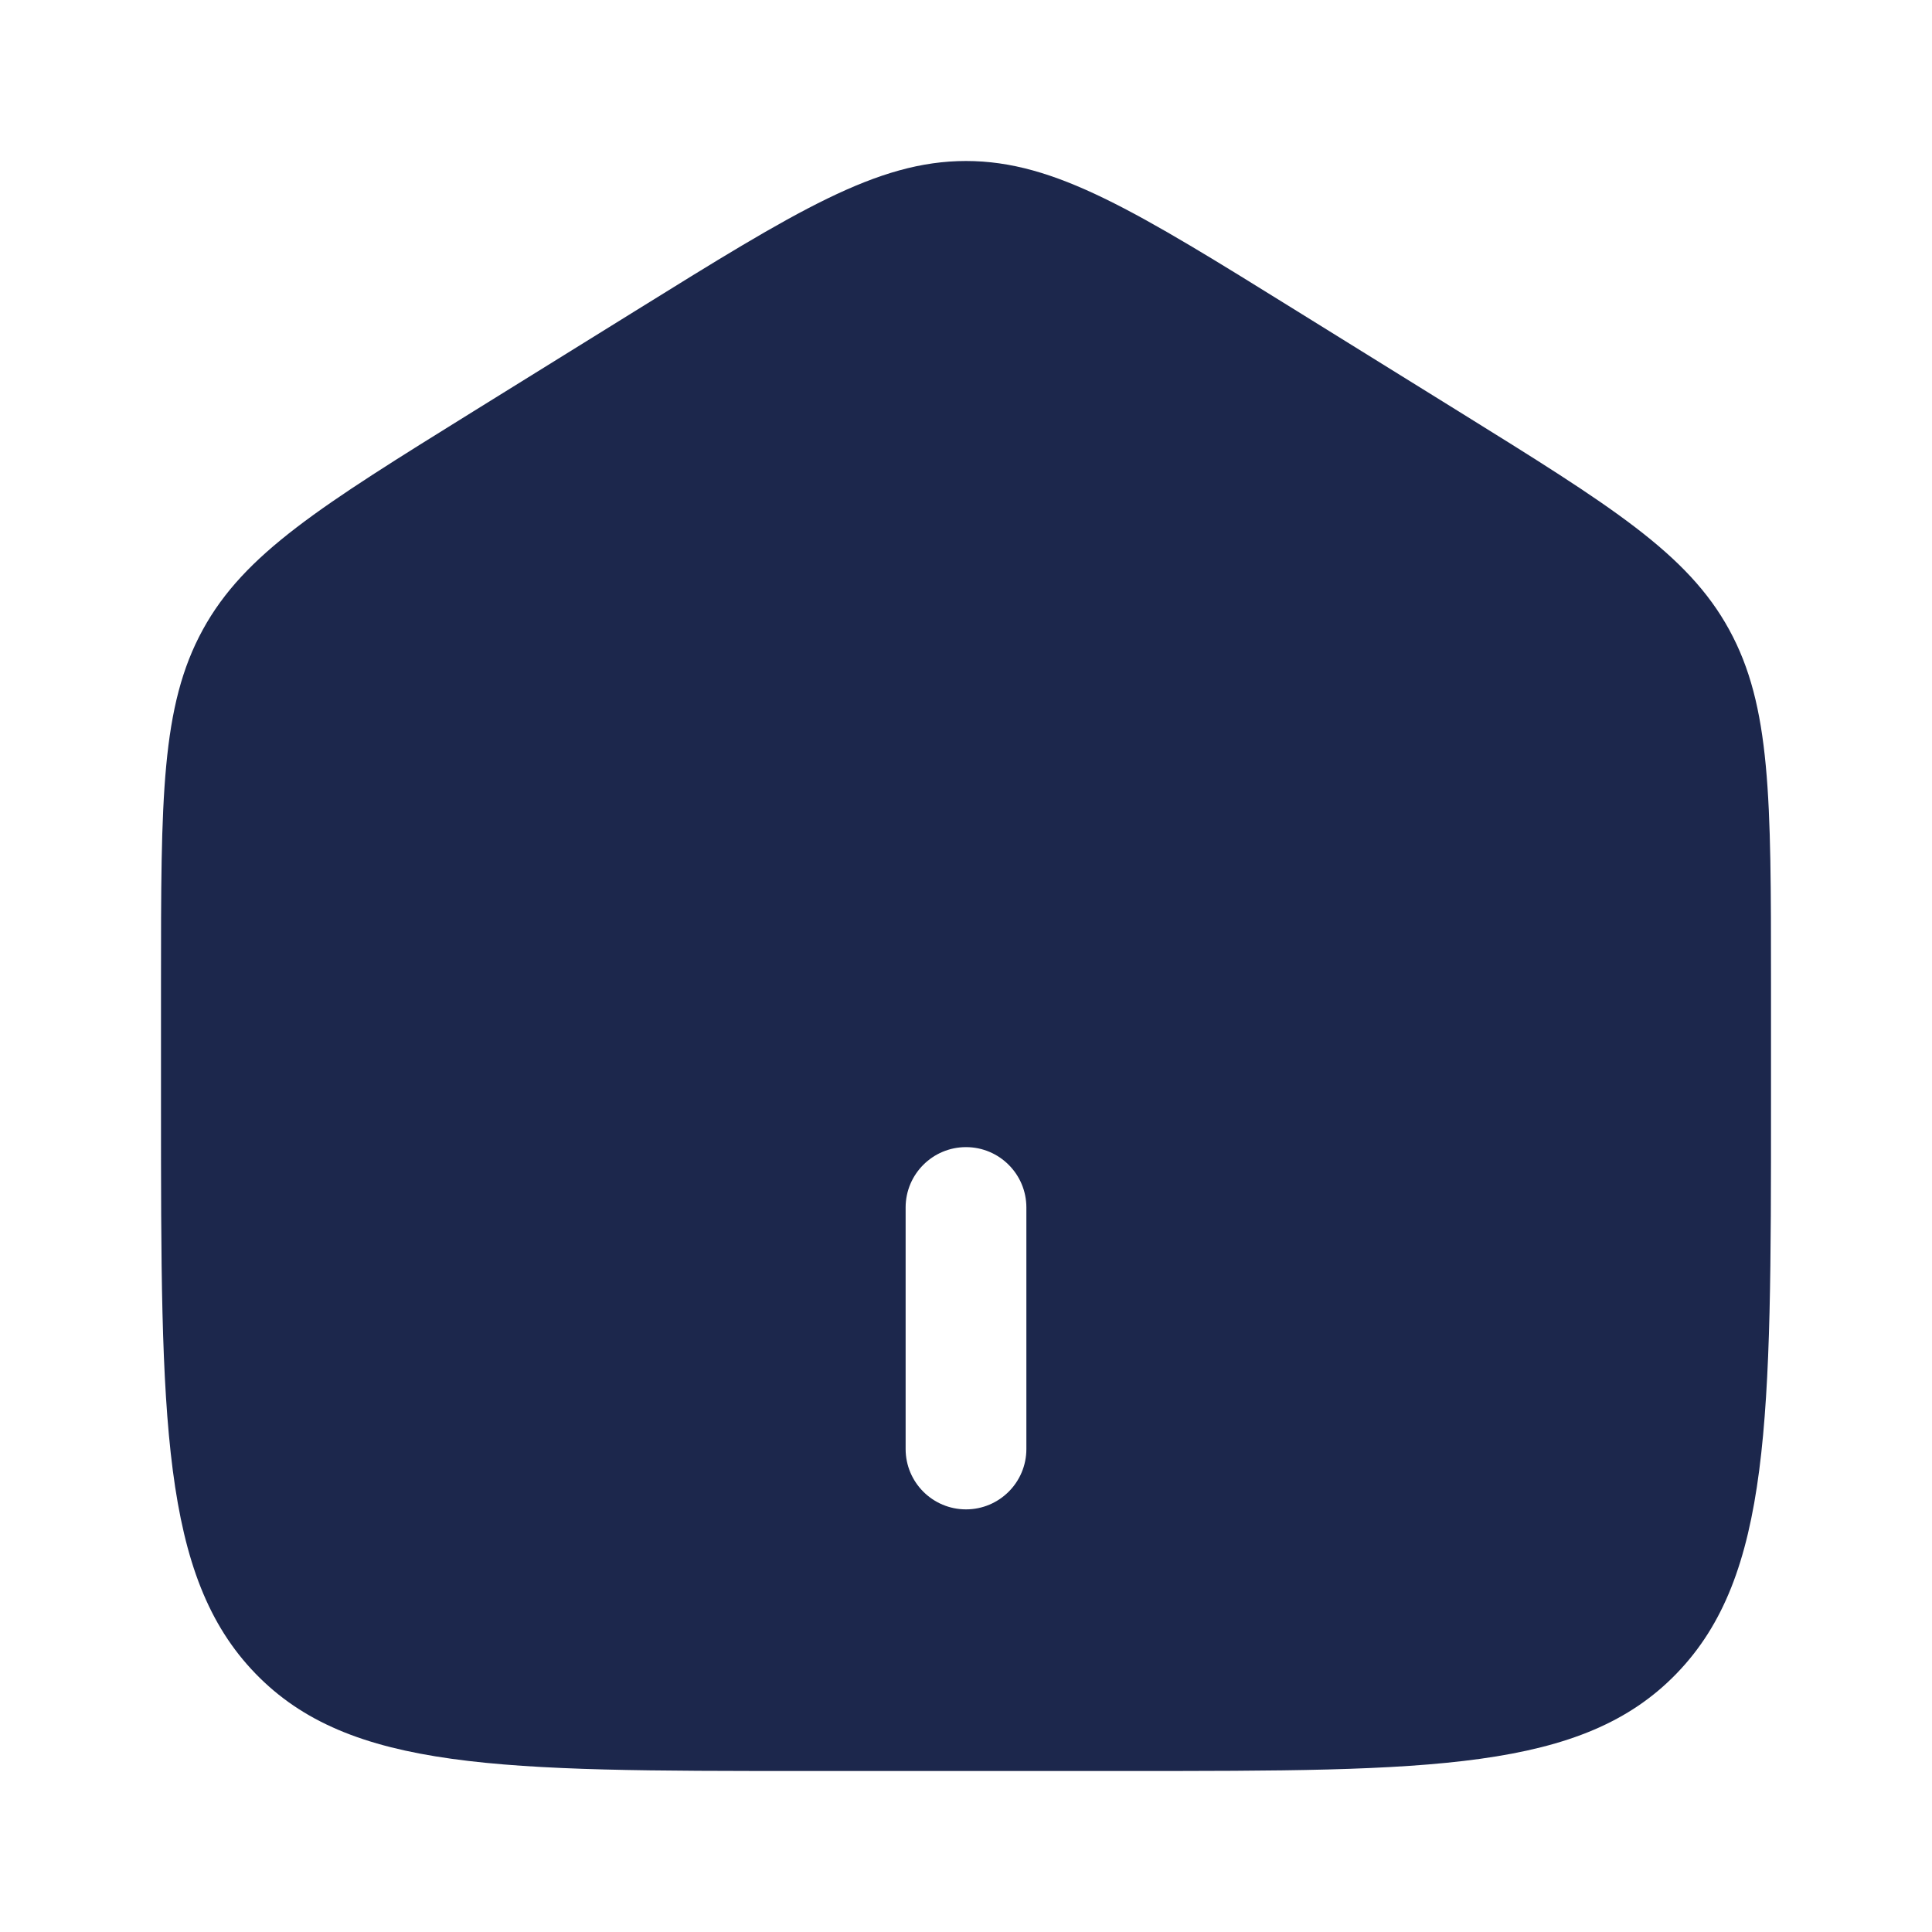
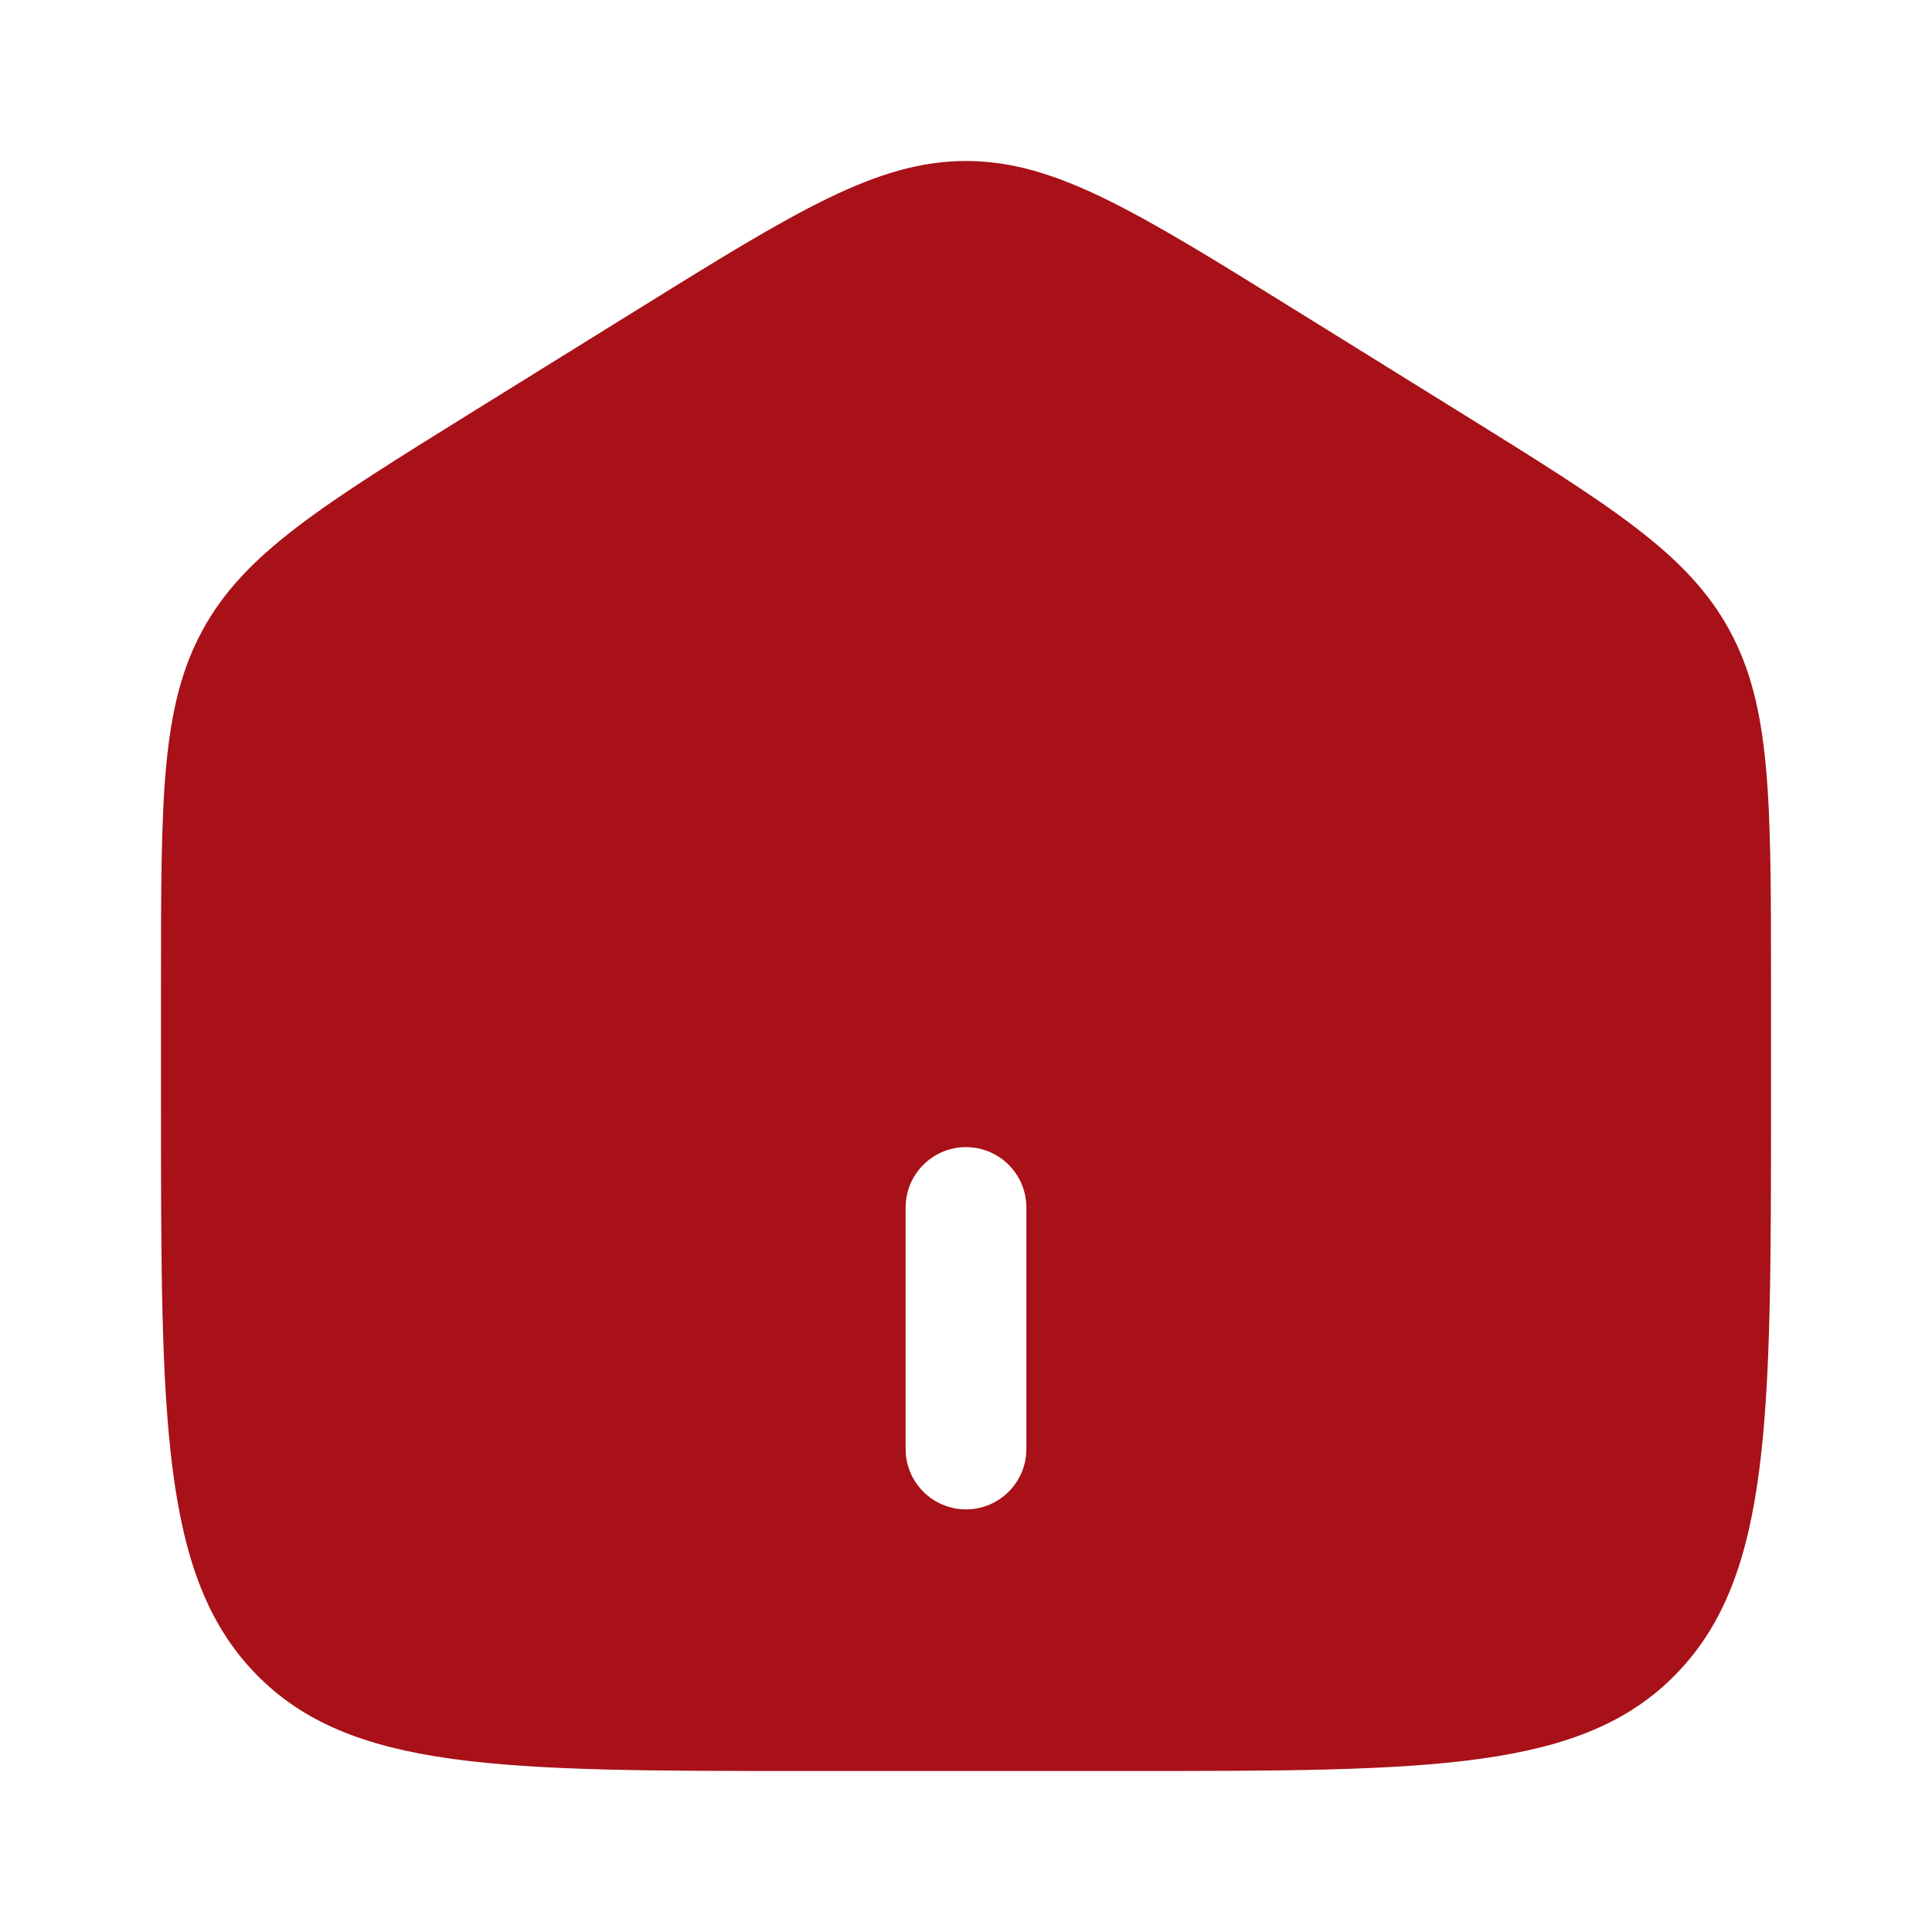
<svg xmlns="http://www.w3.org/2000/svg" width="800px" height="800px" viewBox="0 0 24 24" fill="none">
-   <path fill-rule="evenodd" clip-rule="evenodd" d="M2.519 7.823C2 8.771 2 9.915 2 12.204V13.725C2 17.626 2 19.576 3.172 20.788C4.343 22 6.229 22 10 22H14C17.771 22 19.657 22 20.828 20.788C22 19.576 22 17.626 22 13.725V12.204C22 9.915 22 8.771 21.481 7.823C20.962 6.874 20.013 6.286 18.116 5.108L16.116 3.867C14.111 2.622 13.108 2 12 2C10.892 2 9.889 2.622 7.884 3.867L5.884 5.108C3.987 6.286 3.038 6.874 2.519 7.823ZM11.25 18C11.25 18.414 11.586 18.75 12 18.75C12.414 18.75 12.75 18.414 12.75 18V15C12.75 14.586 12.414 14.25 12 14.25C11.586 14.25 11.25 14.586 11.25 15V18Z" fill="#1C274C" />
+   <g id="SVGRepo_bgCarrier" stroke-width="0" />
+   <g id="SVGRepo_tracerCarrier" stroke-linecap="round" stroke-linejoin="round" />
+   <g id="SVGRepo_iconCarrier">
+     <path fill-rule="evenodd" clip-rule="evenodd" d="M2.519 7.823C2 8.771 2 9.915 2 12.204V13.725C2 17.626 2 19.576 3.172 20.788C4.343 22 6.229 22 10 22H14C17.771 22 19.657 22 20.828 20.788C22 19.576 22 17.626 22 13.725V12.204C22 9.915 22 8.771 21.481 7.823C20.962 6.874 20.013 6.286 18.116 5.108L16.116 3.867C14.111 2.622 13.108 2 12 2C10.892 2 9.889 2.622 7.884 3.867L5.884 5.108C3.987 6.286 3.038 6.874 2.519 7.823ZM11.25 18C11.25 18.414 11.586 18.75 12 18.75C12.414 18.75 12.75 18.414 12.75 18V15C12.75 14.586 12.414 14.25 12 14.25C11.586 14.25 11.25 14.586 11.25 15V18Z" fill="#a81117" />
+   </g>
</svg>
